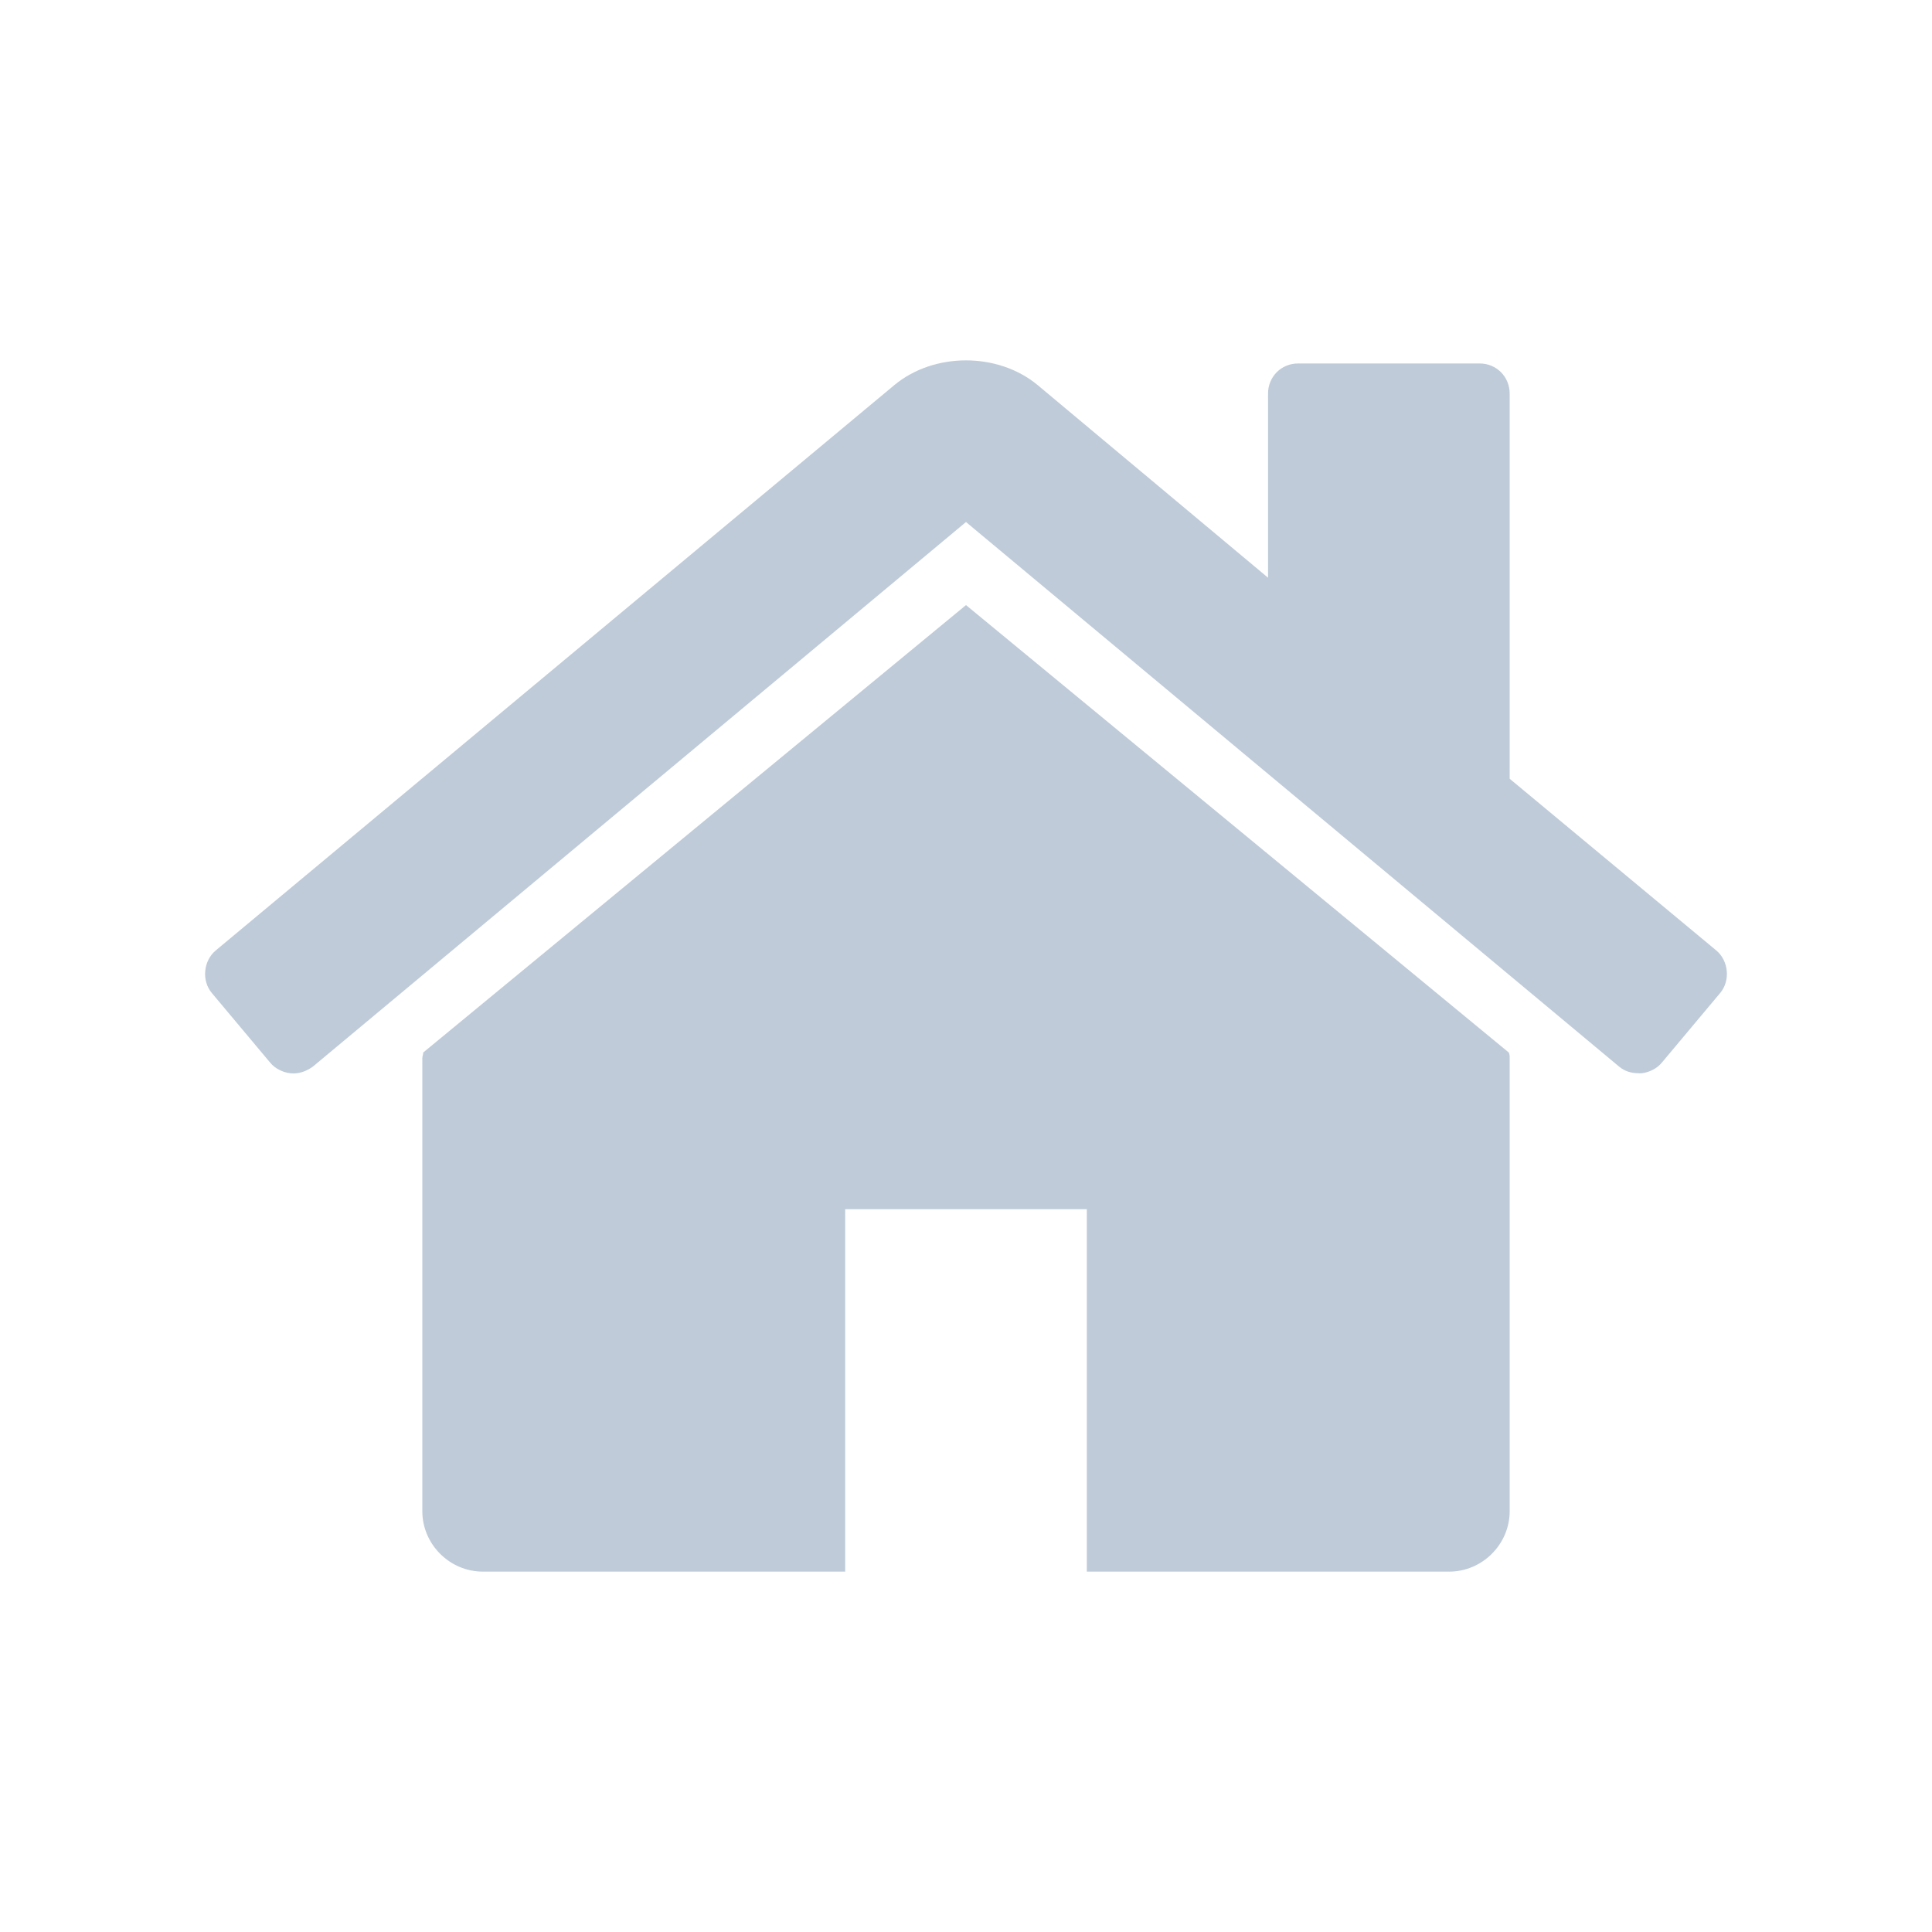
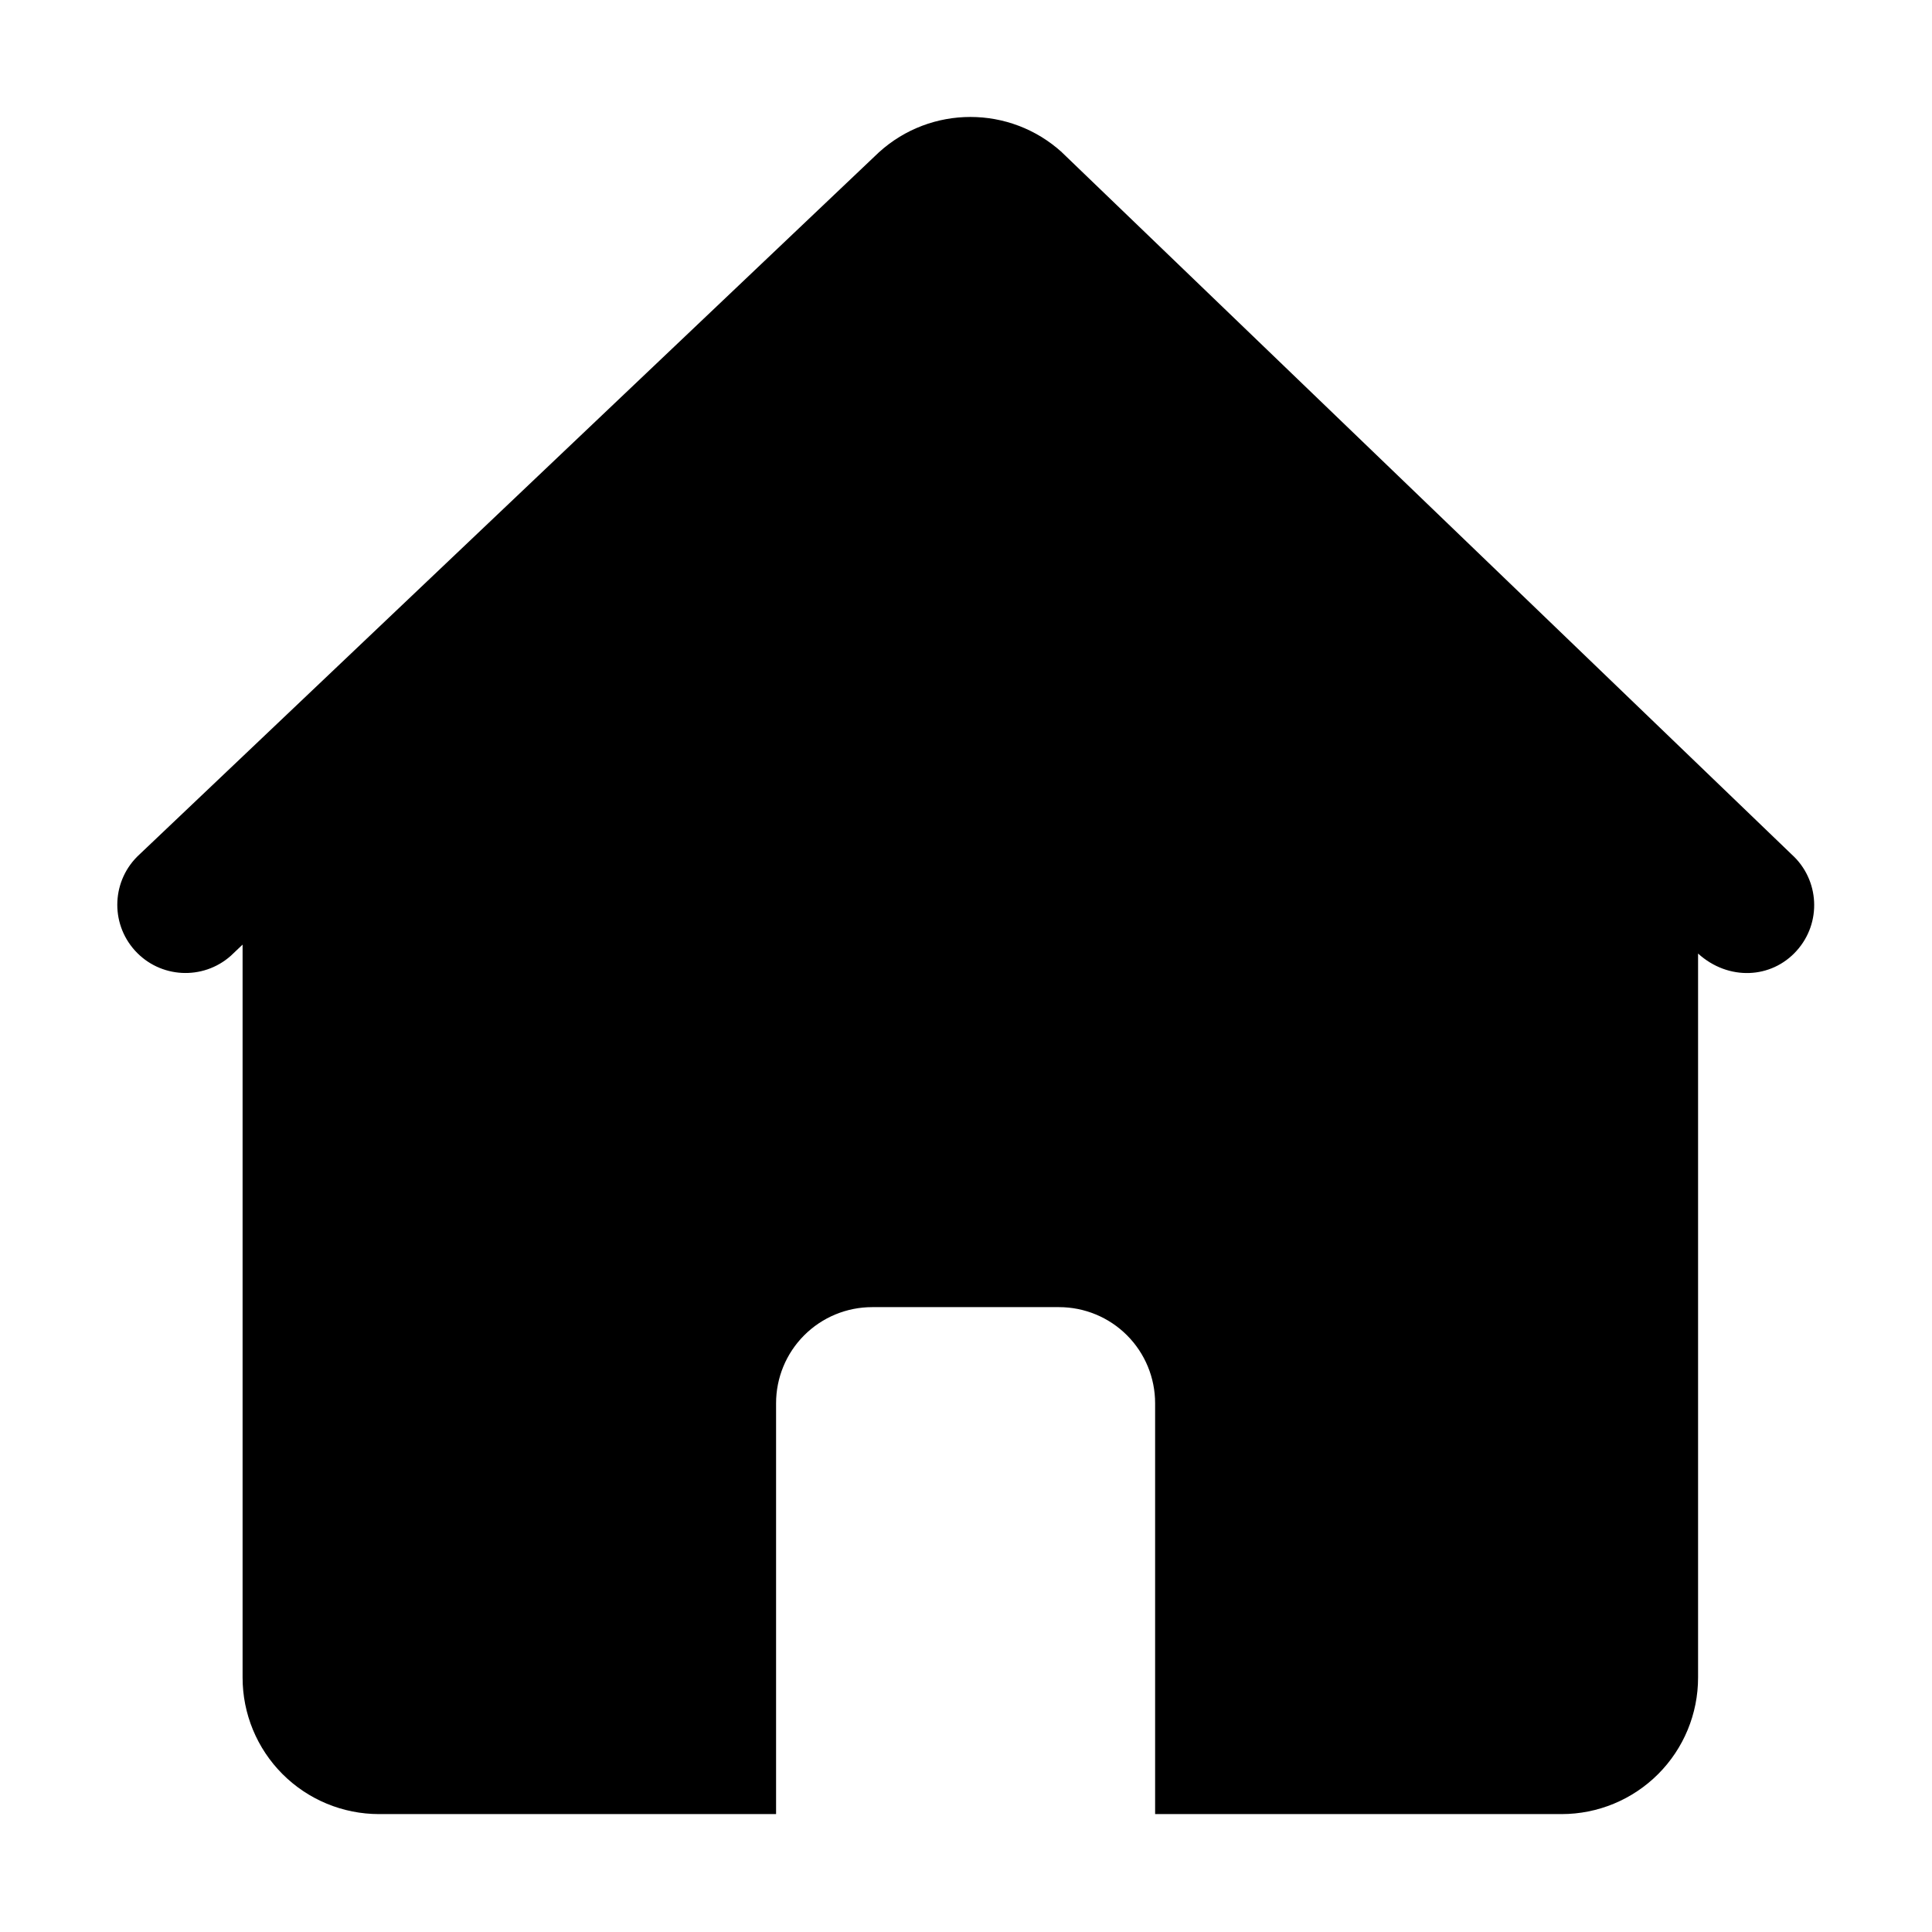
- <svg xmlns="http://www.w3.org/2000/svg" t="1620637747970" class="icon" viewBox="0 0 1024 1024" version="1.1" p-id="1846" width="128" height="128" data-spm-anchor-id="a313x.7781069.0.i9">
-   <defs>
-     <style type="text/css" />
-   </defs>
-   <path d="M880.702 563.34c-2.501 3.002-6.503 5.004-10.506 5.504-0.5 0-1 0-1.501 0-4.002 0-7.504-1-10.505-3.502L512 276.683 165.81 565.342c-3.502 2.502-7.504 4.002-12.007 3.502-4.002-0.5-8.004-2.502-10.506-5.504l-31.017-37.02c-5.503-6.504-4.502-17.009 2.001-22.512l359.697-299.665c21.012-17.51 55.03-17.51 76.042 0L672.088 306.2l0-97.554c0-9.005 7.004-16.009 16.009-16.009l96.053 0c9.005 0 16.009 7.004 16.009 16.009l0 204.112 109.561 91.05c6.503 5.503 7.504 16.008 2.001 22.512L880.702 563.34zM800.158 800.971c0 17.51-14.508 32.018-32.018 32.018L576.035 832.989 576.035 640.883l-128.07 0 0 192.105L255.859 832.988c-17.51 0-32.018-14.508-32.018-32.018L223.841 560.84c0-1.002 0.5-2.002 0.5-3.002L512 320.708l287.658 237.13c0.5 1 0.5 2 0.5 3.002L800.158 800.971z" p-id="1847" fill="#BFCBD9" data-spm-anchor-id="a313x.7781069.0.i8" class="" />
+ <svg xmlns="http://www.w3.org/2000/svg" t="1627526469520" class="icon" viewBox="0 0 1024 1024" version="1.1" p-id="1991" width="128" height="128">
+   <path d="M562.805 80.698a72.135 72.135 0 0 0-96.93 0L73.925 452.87a36.157 36.157 0 0 0 48.42 53.708l6.232-5.918V889.1a72.315 72.315 0 0 0 72.315 72.405h210.442v-217.71a50.917 50.917 0 0 1 50.94-50.985h99.022a50.917 50.917 0 0 1 50.94 50.985v217.71h215.438a72.315 72.315 0 0 0 72.338-72.405V505.408c16.065 14.535 38.858 13.432 52.222-1.462a36.157 36.157 0 0 0-2.61-51.075L562.805 80.72z" p-id="1992" />
</svg>
